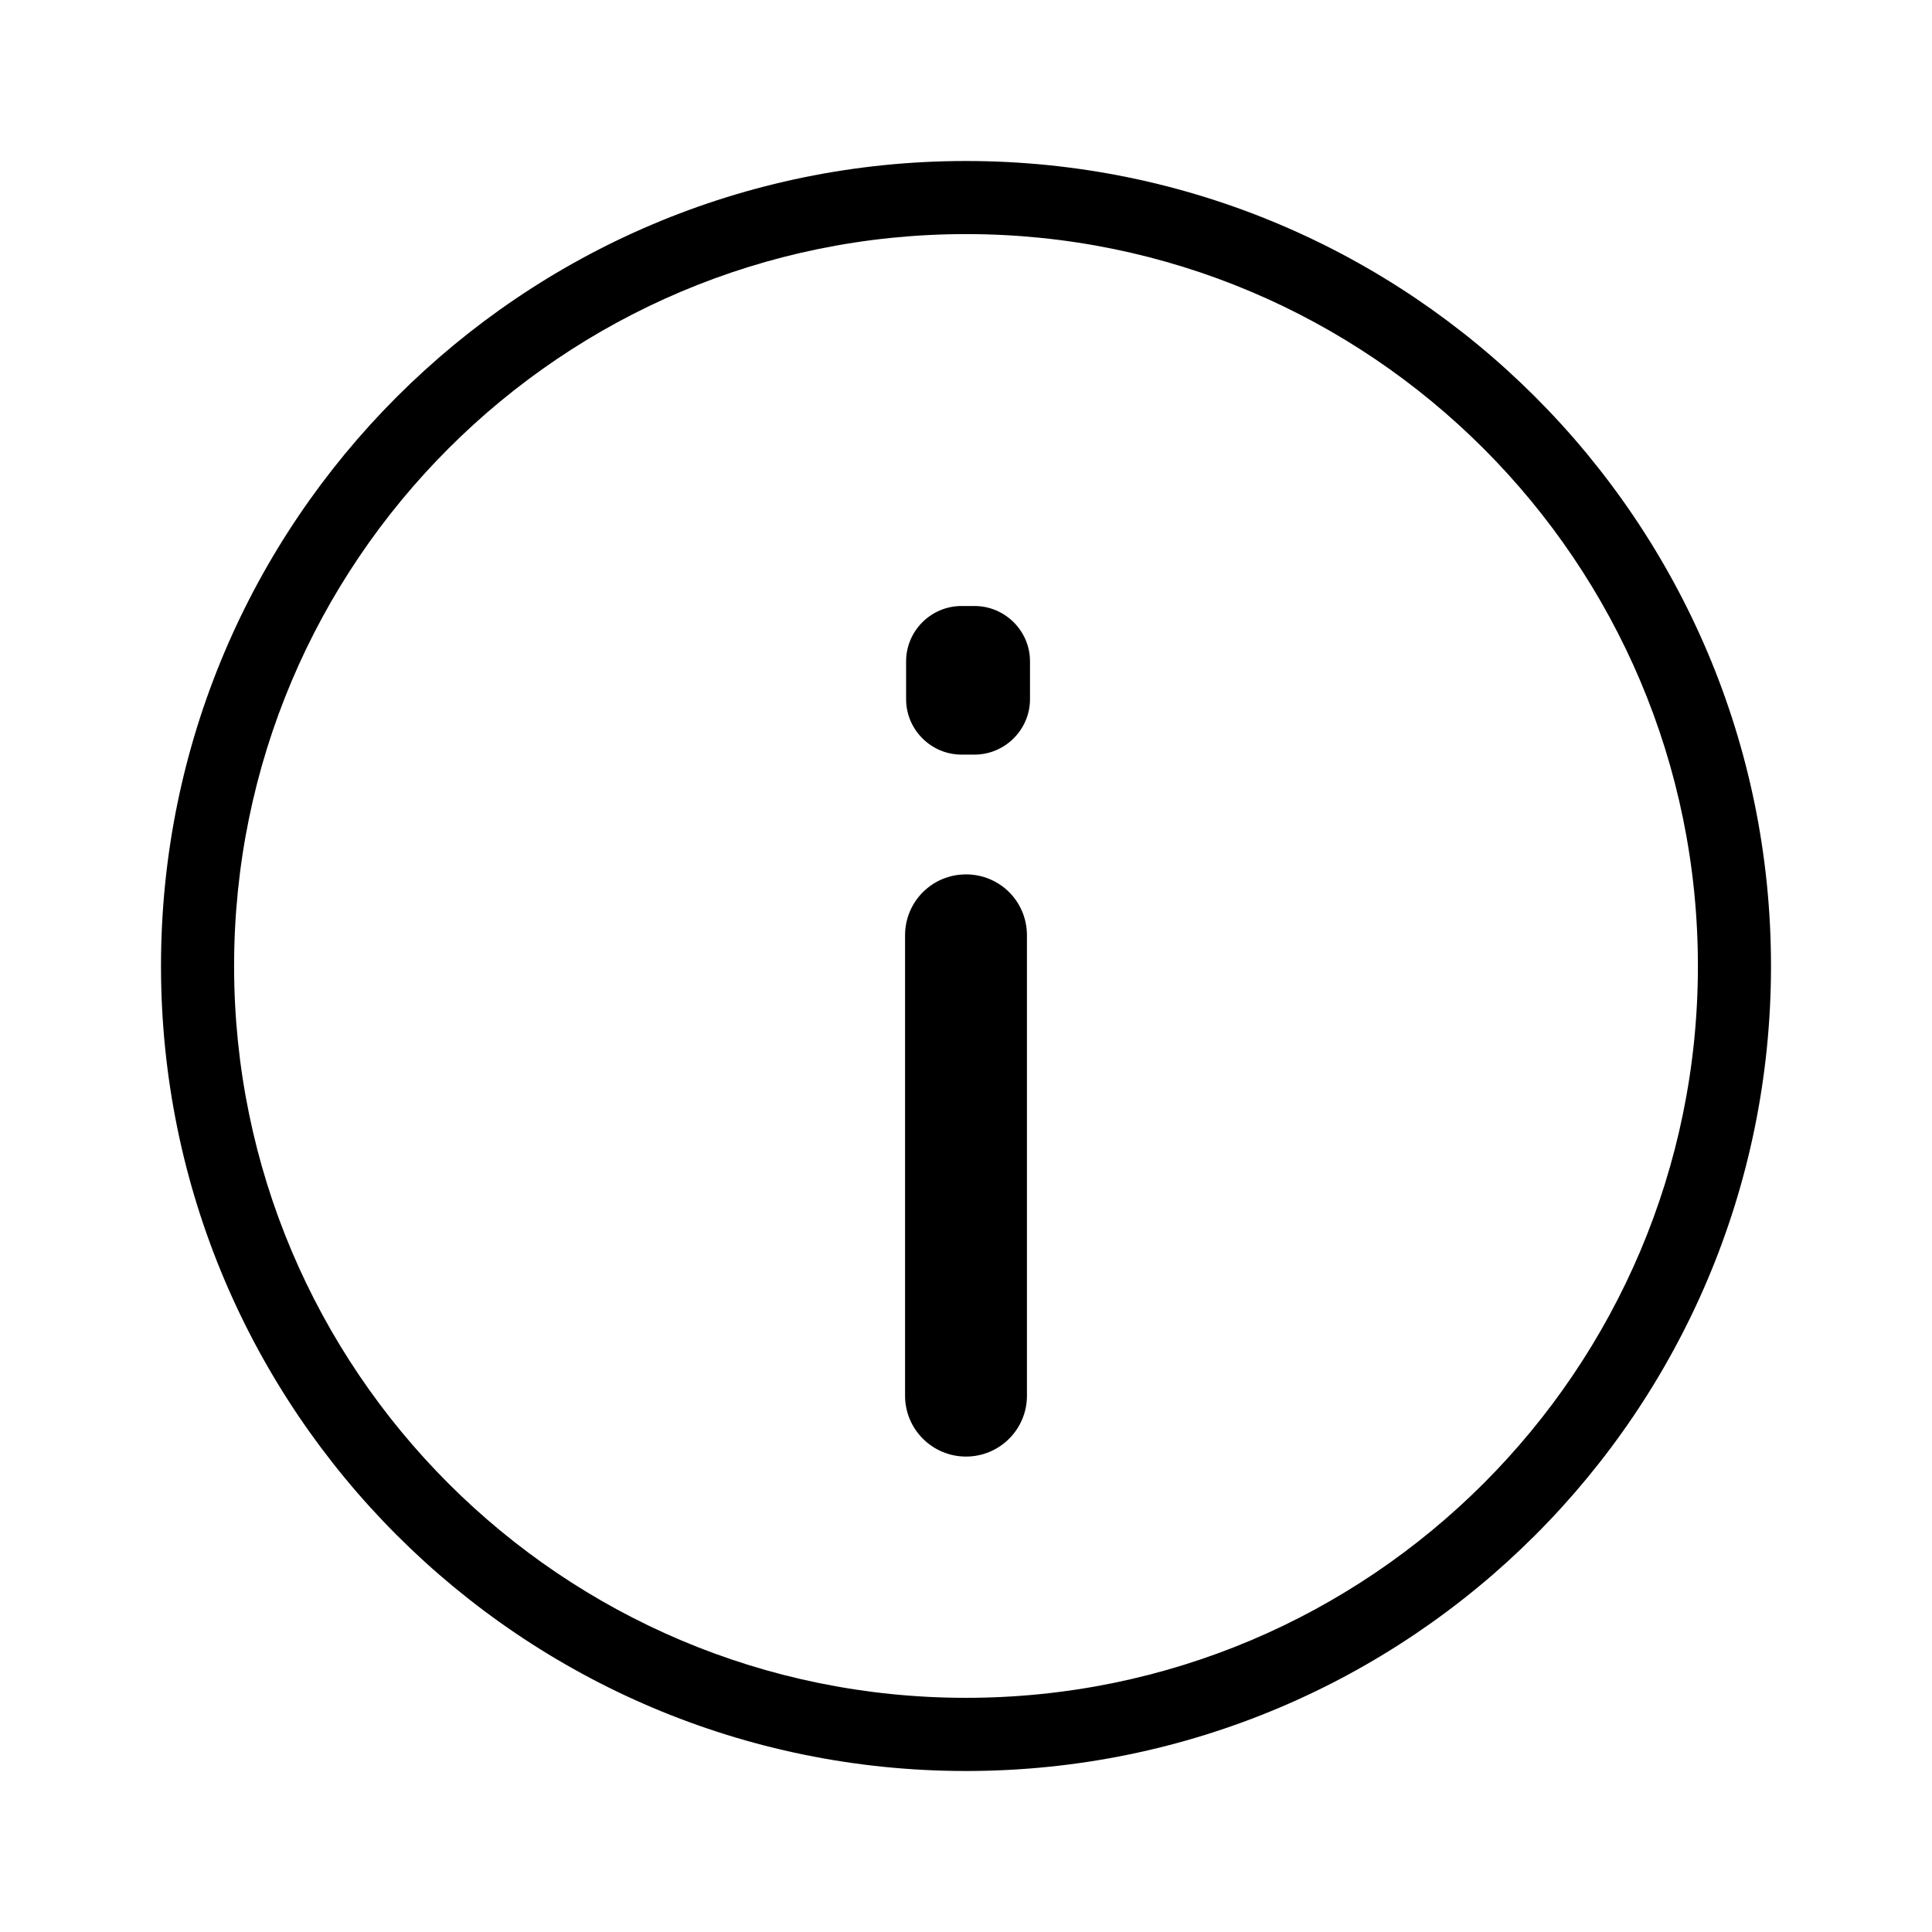
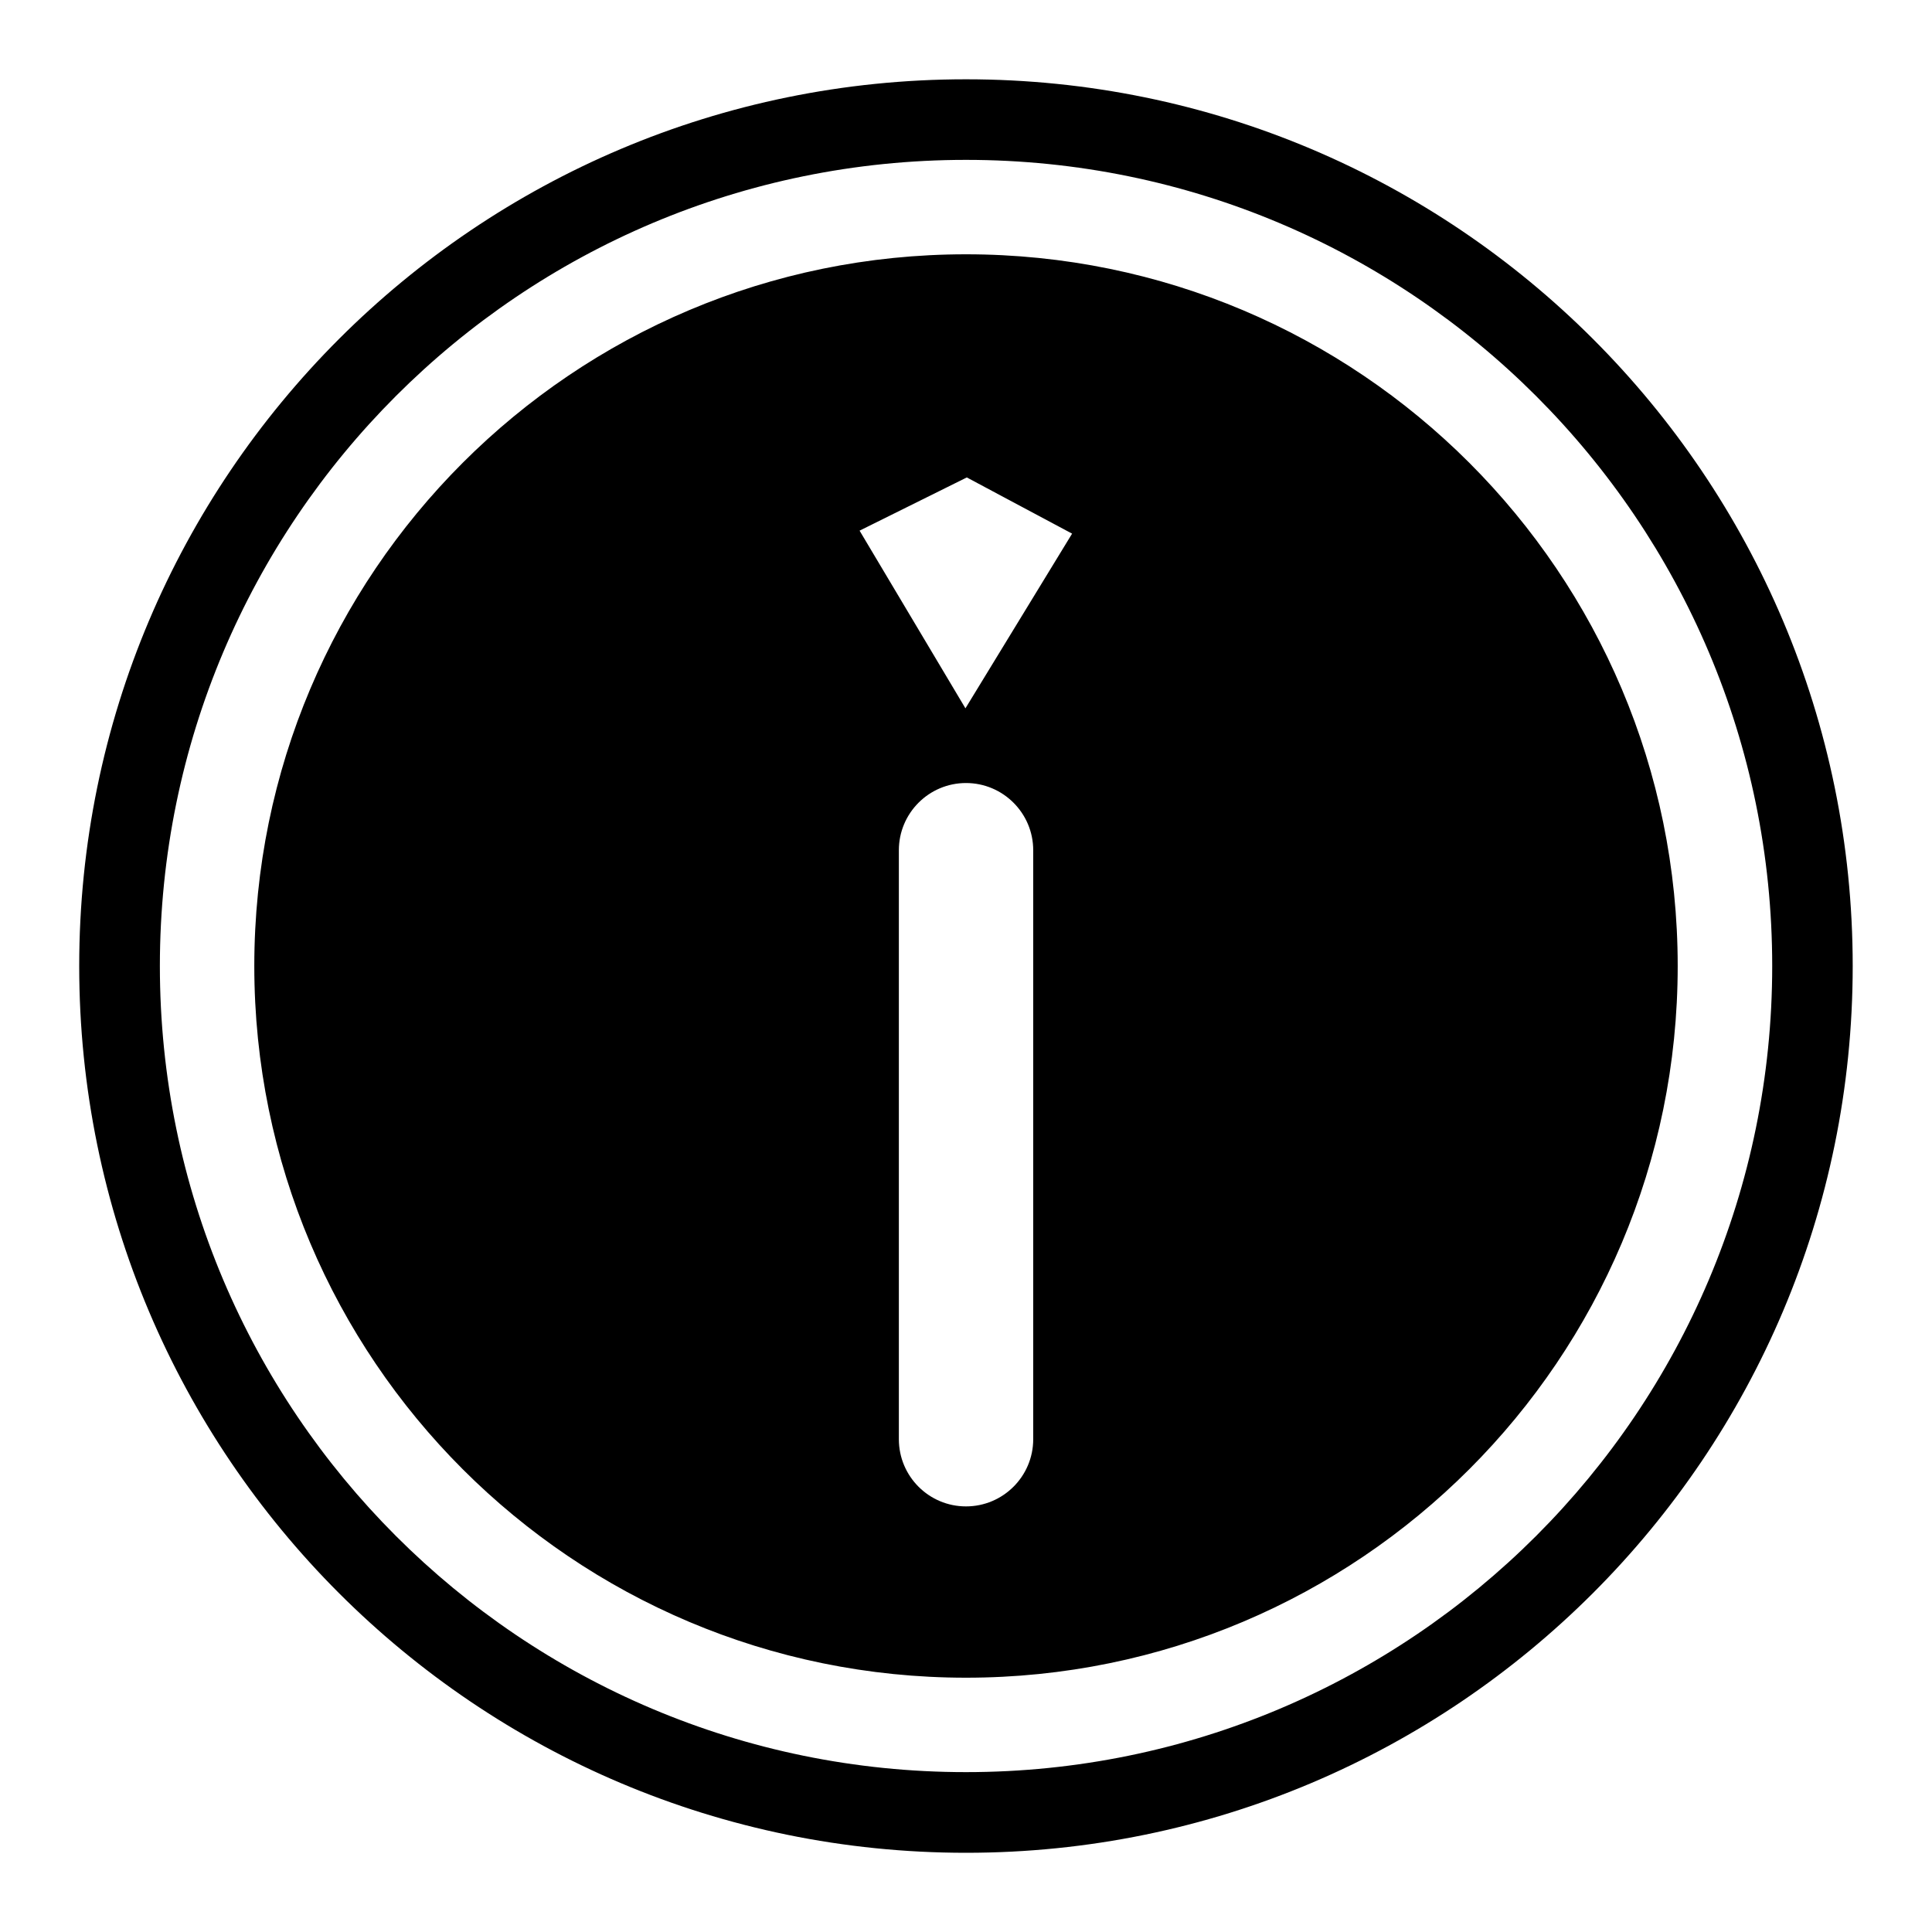
- <svg xmlns="http://www.w3.org/2000/svg" version="1.1" id="Ebene_1" x="0px" y="0px" width="24px" height="24px" viewBox="0 0 24 24" enable-background="new 0 0 24 24" xml:space="preserve">
-   <path id="Black_Background_3_" d="M12,2.908c5.021,0,9.092,4.072,9.092,9.092c0,5.021-4.07,9.091-9.092,9.091  c-5.021,0-9.092-4.069-9.092-9.091C2.908,6.98,6.979,2.908,12,2.908 M12,2C6.479,2,2,6.479,2,12c0,5.522,4.479,10,10,10  s10-4.478,10-10C22,6.479,17.521,2,12,2z M12,18.094c-0.419,0-0.757-0.34-0.757-0.755v-5.72c0-0.42,0.338-0.757,0.757-0.757  c0.42,0,0.757,0.336,0.757,0.757v5.72C12.757,17.754,12.42,18.094,12,18.094z M12.106,9.374h-0.162c-0.378,0-0.688-0.31-0.688-0.688  V8.215c0-0.378,0.31-0.687,0.688-0.687h0.162c0.378,0,0.689,0.309,0.689,0.687v0.47C12.795,9.064,12.484,9.374,12.106,9.374z" />
+ <svg xmlns="http://www.w3.org/2000/svg" enable-background="new 0 244 24 24" height="24px" id="Ebene_1" version="1.1" viewBox="0 244 24 24" width="24px" x="0px" xml:space="preserve" y="0px">
+   <path d="M12,244.985c-6.084,0-11.016,4.932-11.016,11.016S5.916,267.016,12,267.016S23.015,262.084,23.015,256  S18.084,244.985,12,244.985z M12,245.986c5.53,0,10.015,4.483,10.015,10.014c0,5.53-4.484,10.014-10.015,10.014  c-5.531,0-10.014-4.483-10.014-10.014C1.986,250.469,6.469,245.986,12,245.986 M12,247.159c-4.882,0-8.841,3.958-8.841,8.841  s3.958,8.841,8.841,8.841c4.883,0,8.841-3.958,8.841-8.841S16.883,247.159,12,247.159z M12.835,261.878  c0,0.461-0.374,0.835-0.835,0.835s-0.834-0.374-0.834-0.835v-7.316c0-0.461,0.374-0.835,0.834-0.835s0.835,0.374,0.835,0.835  V261.878z M11.993,252.799l-1.315-2.207l1.332-0.661l1.308,0.698L11.993,252.799z" />
</svg>
